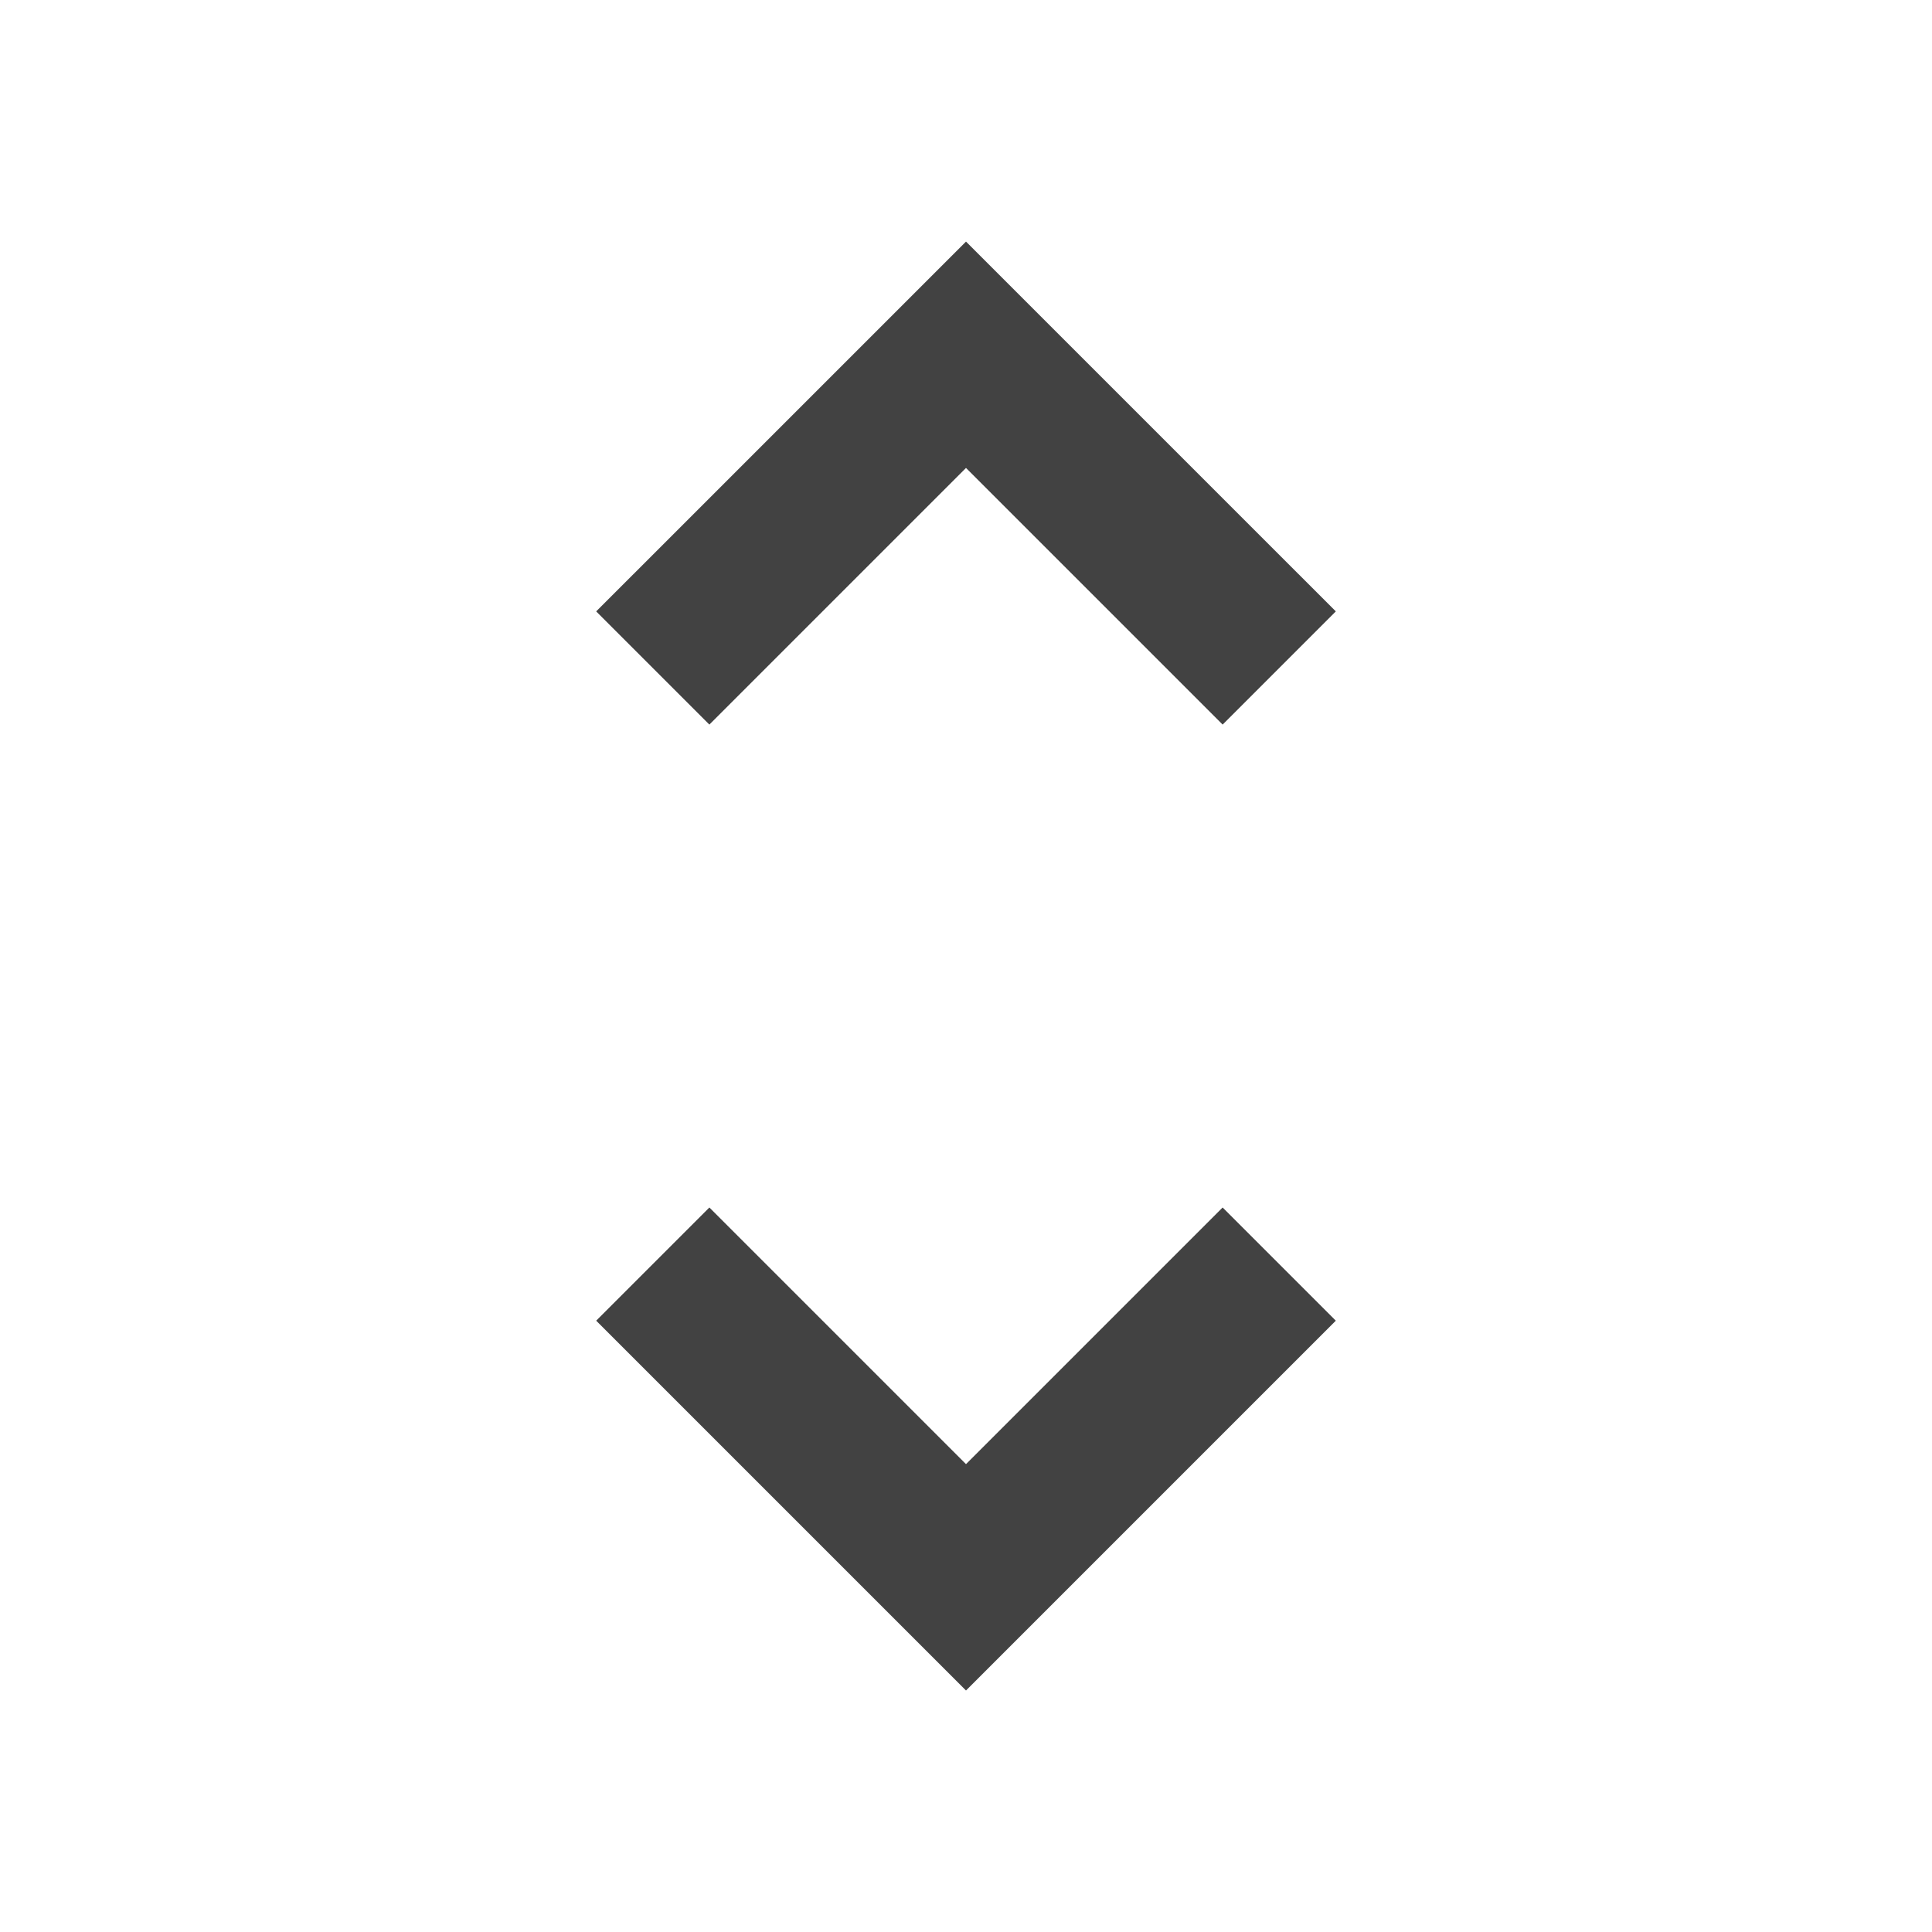
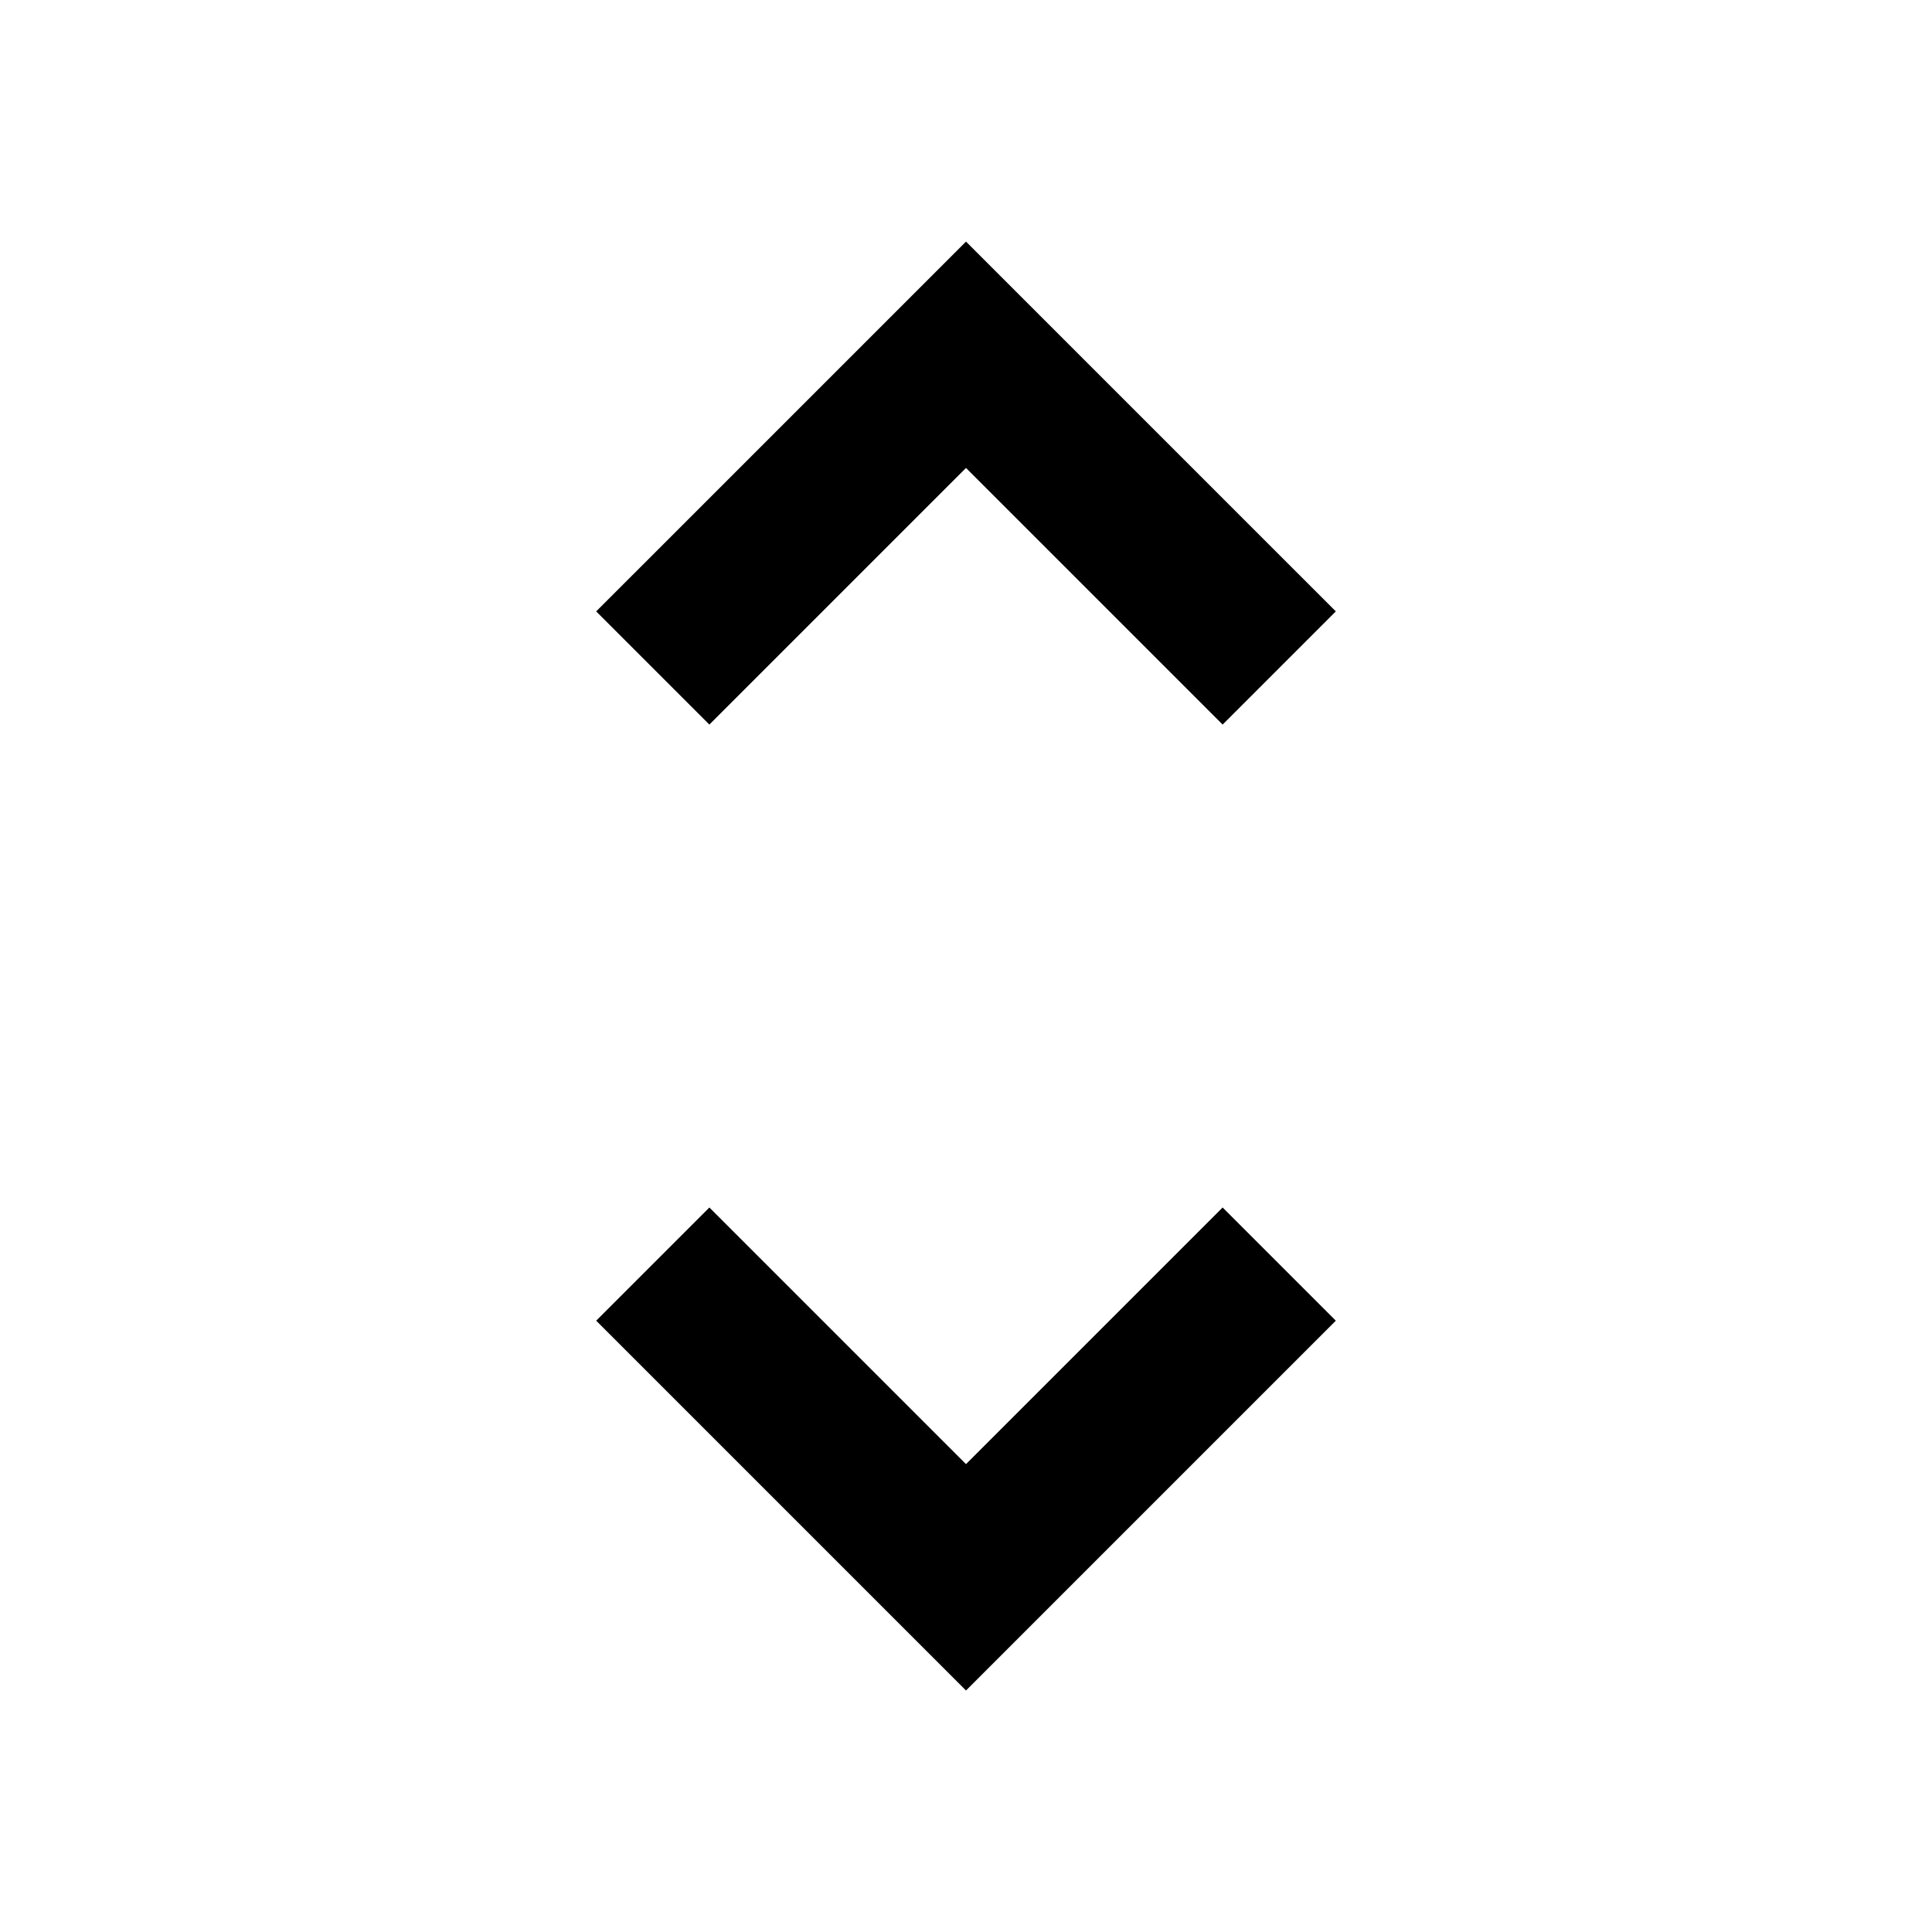
<svg xmlns="http://www.w3.org/2000/svg" version="1.1" width="24" height="24" viewBox="0 0 24 24">
-   <path fill="#424242" d="M12 18.188l3.188-3.188 1.406 1.406-4.594 4.594-4.594-4.594 1.406-1.406zM12 5.813l-3.188 3.188-1.406-1.406 4.594-4.594 4.594 4.594-1.406 1.406z" />
+   <path fill="currentColor" d="M12 18.188l3.188-3.188 1.406 1.406-4.594 4.594-4.594-4.594 1.406-1.406zM12 5.813l-3.188 3.188-1.406-1.406 4.594-4.594 4.594 4.594-1.406 1.406z" />
</svg>
